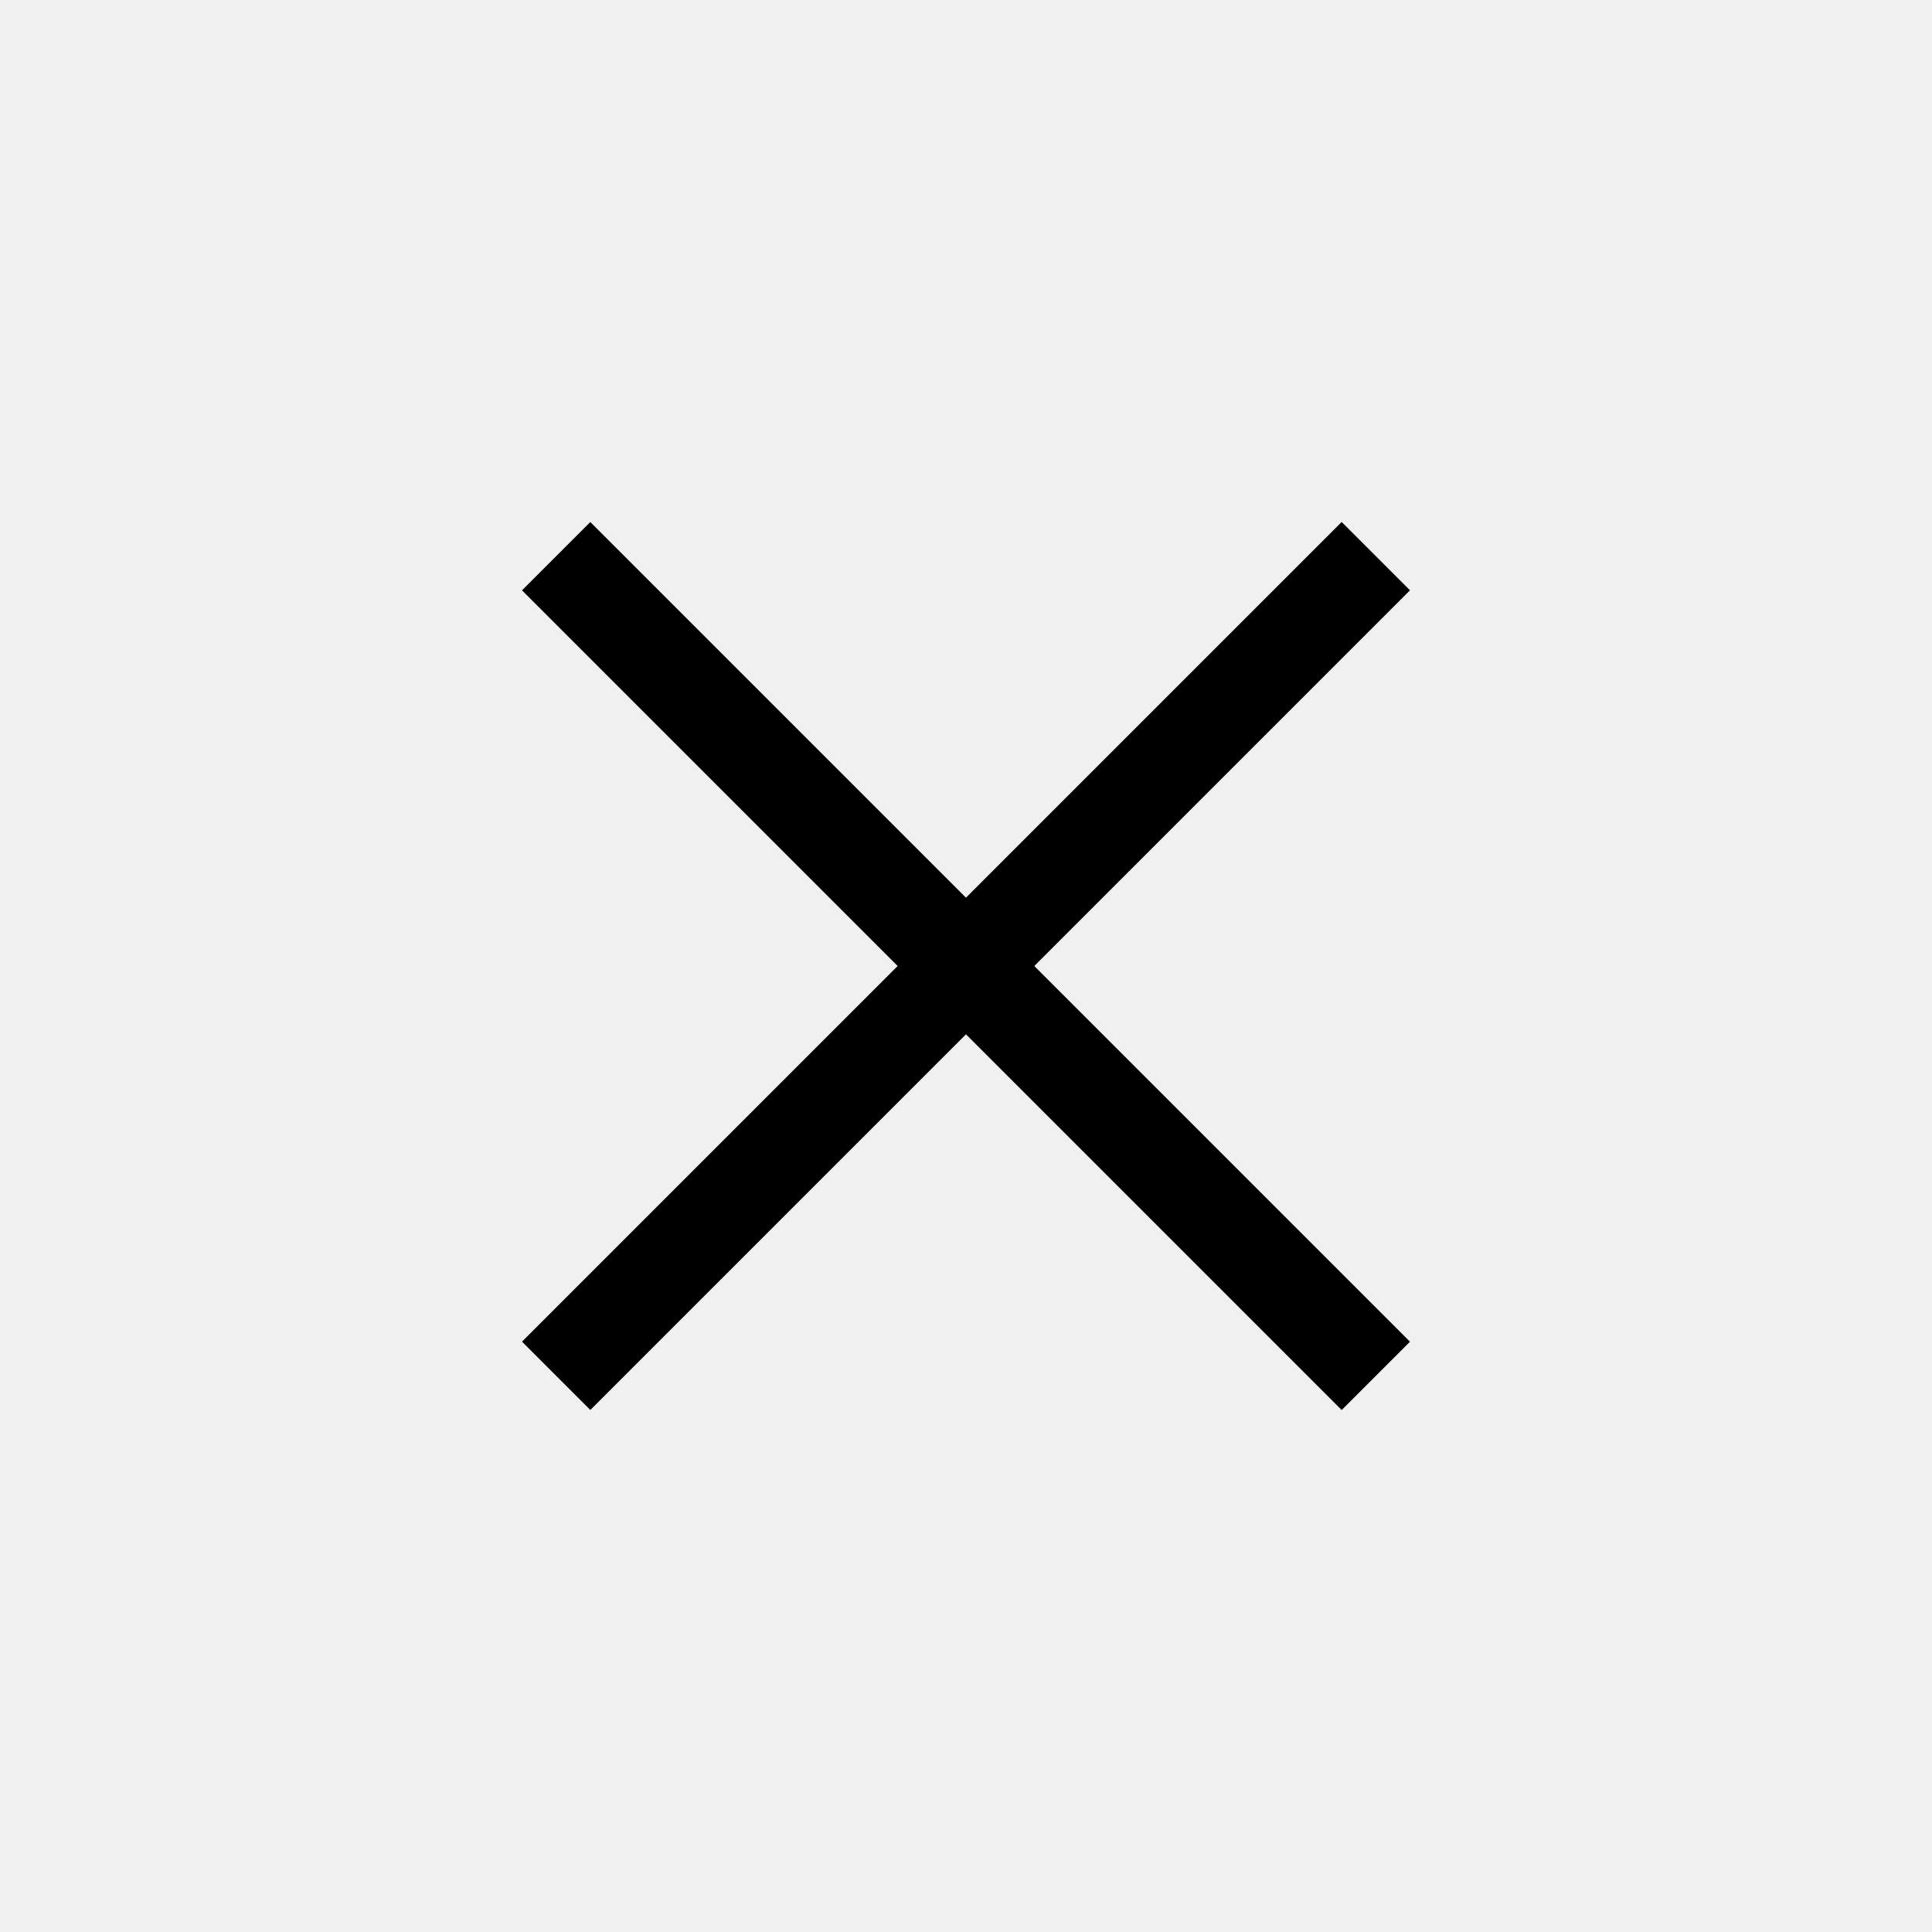
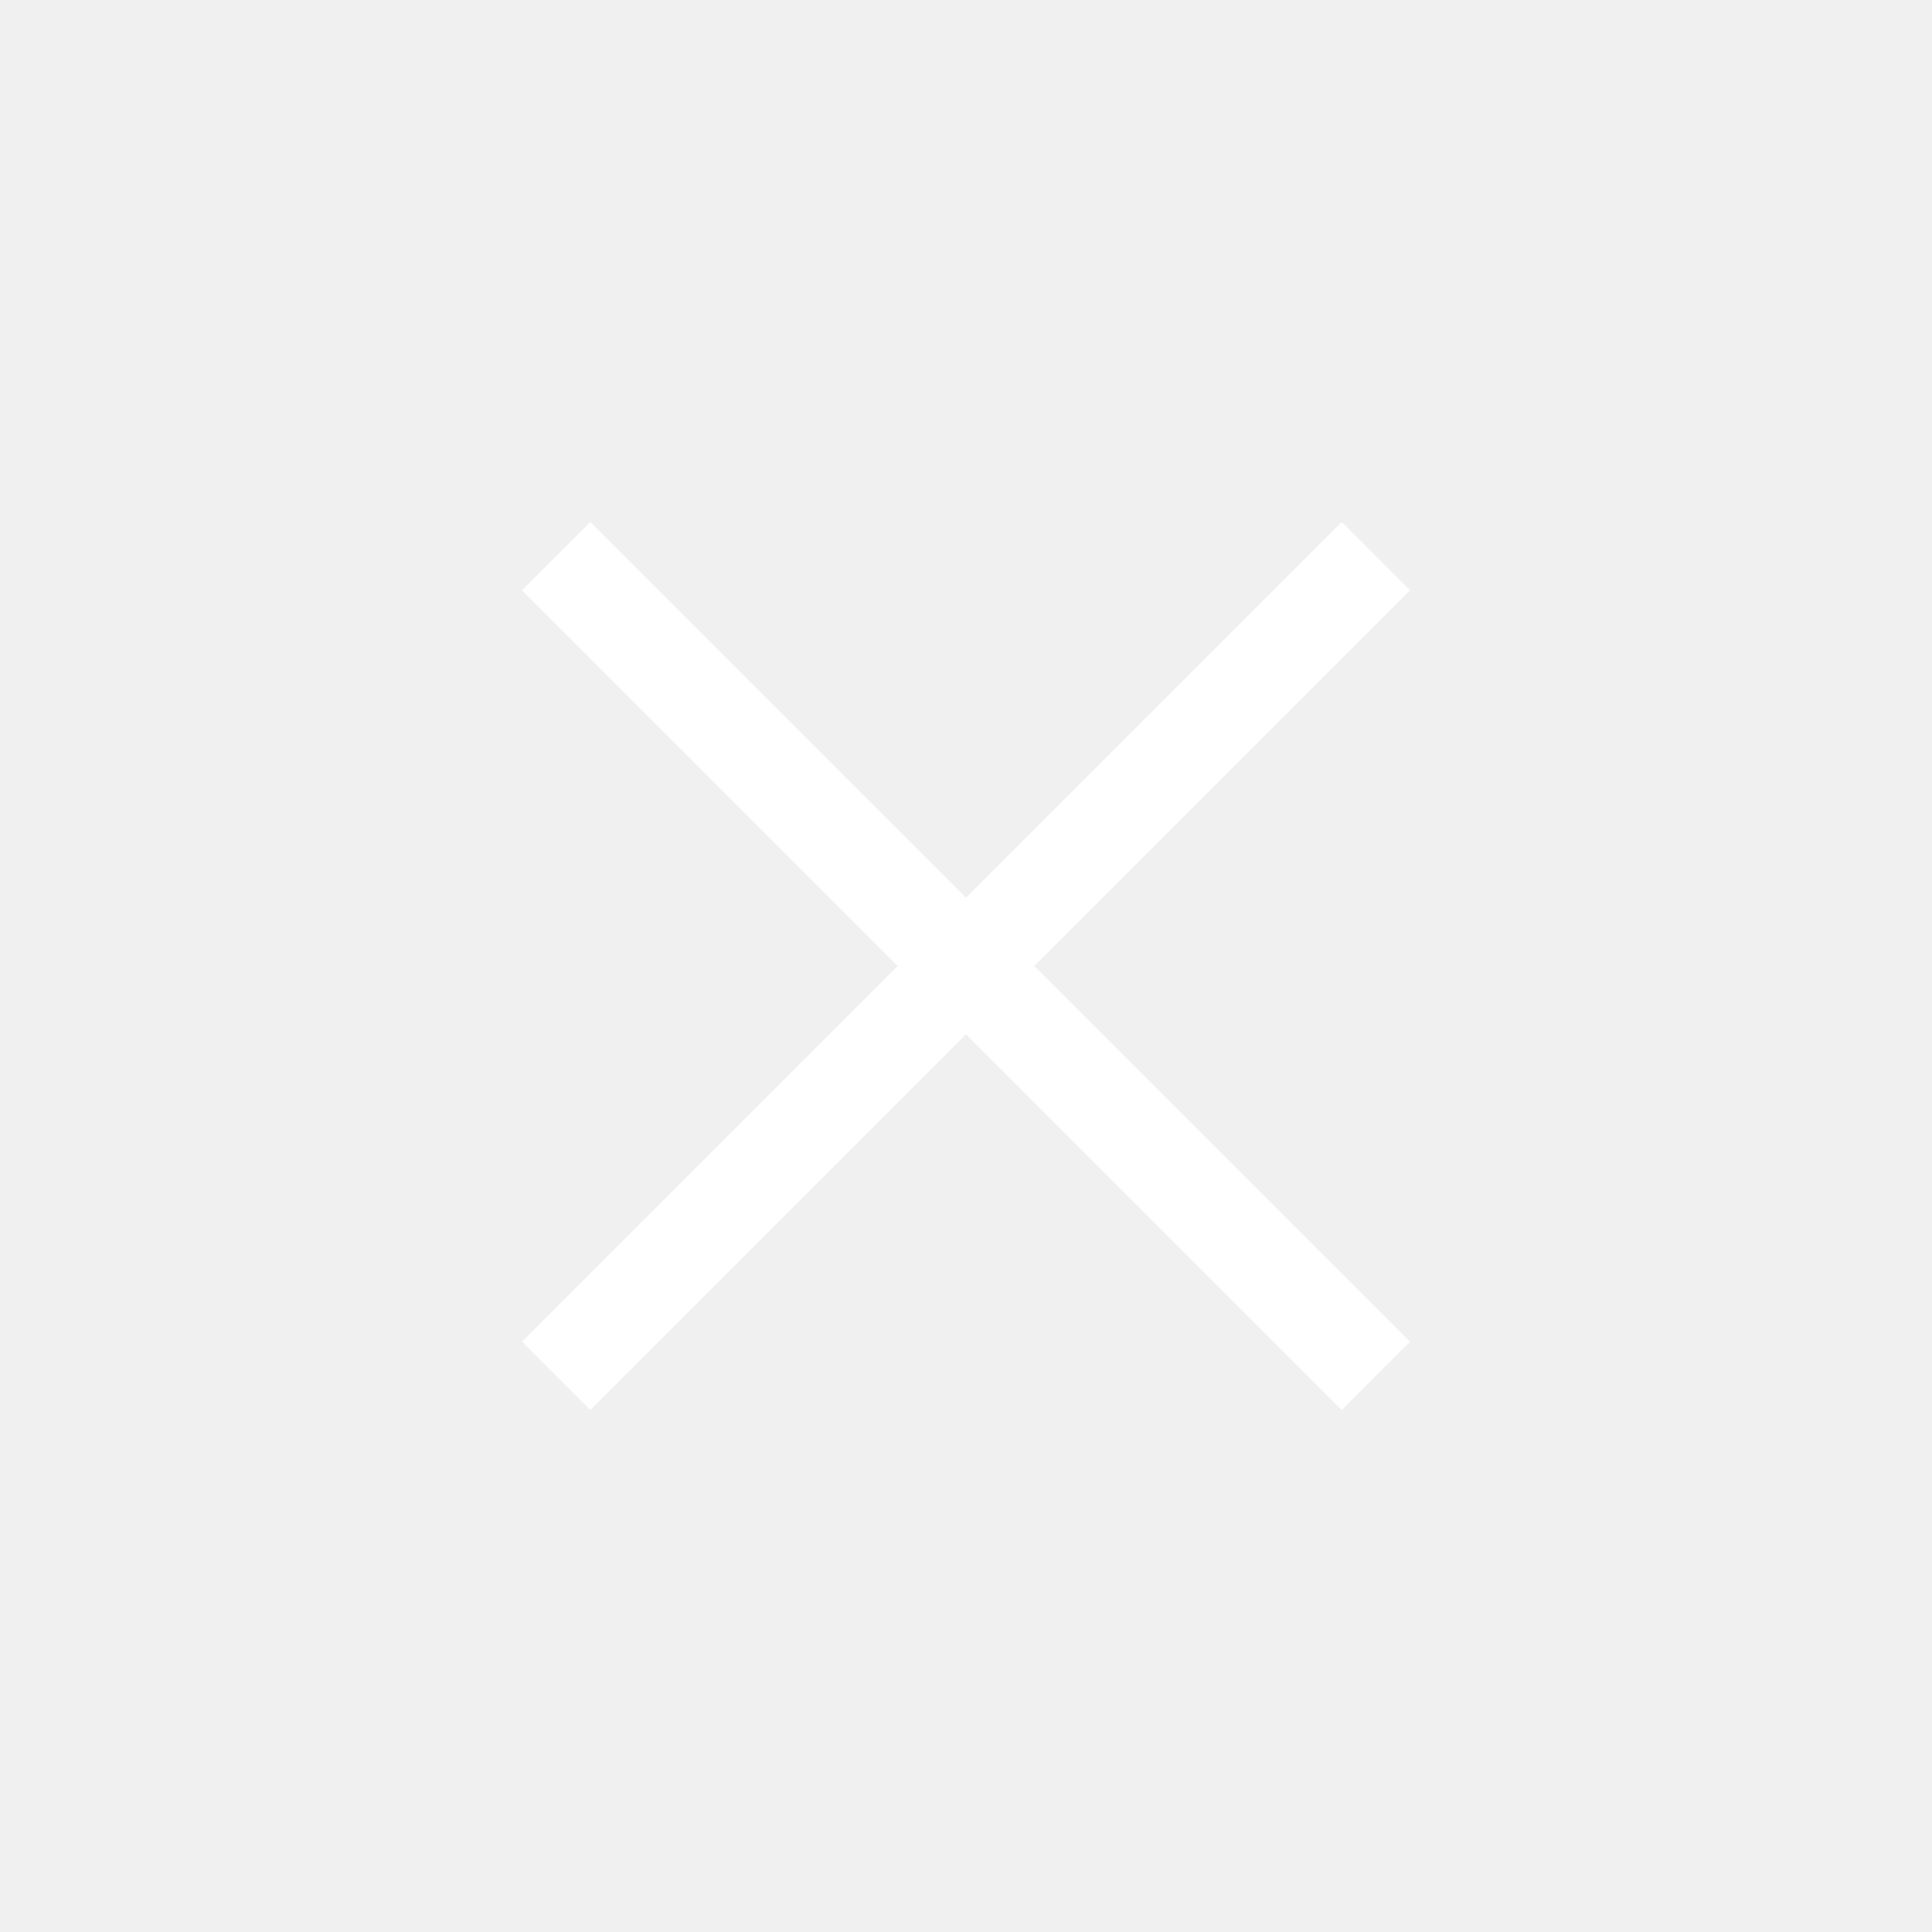
<svg xmlns="http://www.w3.org/2000/svg" width="40" height="40" viewBox="0 0 40 40" fill="none">
-   <rect x="10.808" y="27.778" width="24" height="2" transform="rotate(-45 10.8076 27.7782)" fill="black" />
-   <rect x="12.222" y="10.808" width="24" height="2" transform="rotate(45 12.2218 10.8076)" fill="black" />
+   <rect x="10.808" y="27.778" width="24" height="2" transform="rotate(-45 10.8076 27.7782)" fill="#FFFFFF" />
+   <rect x="12.222" y="10.808" width="24" height="2" transform="rotate(45 12.2218 10.8076)" fill="#FFFFFF" />
</svg>
